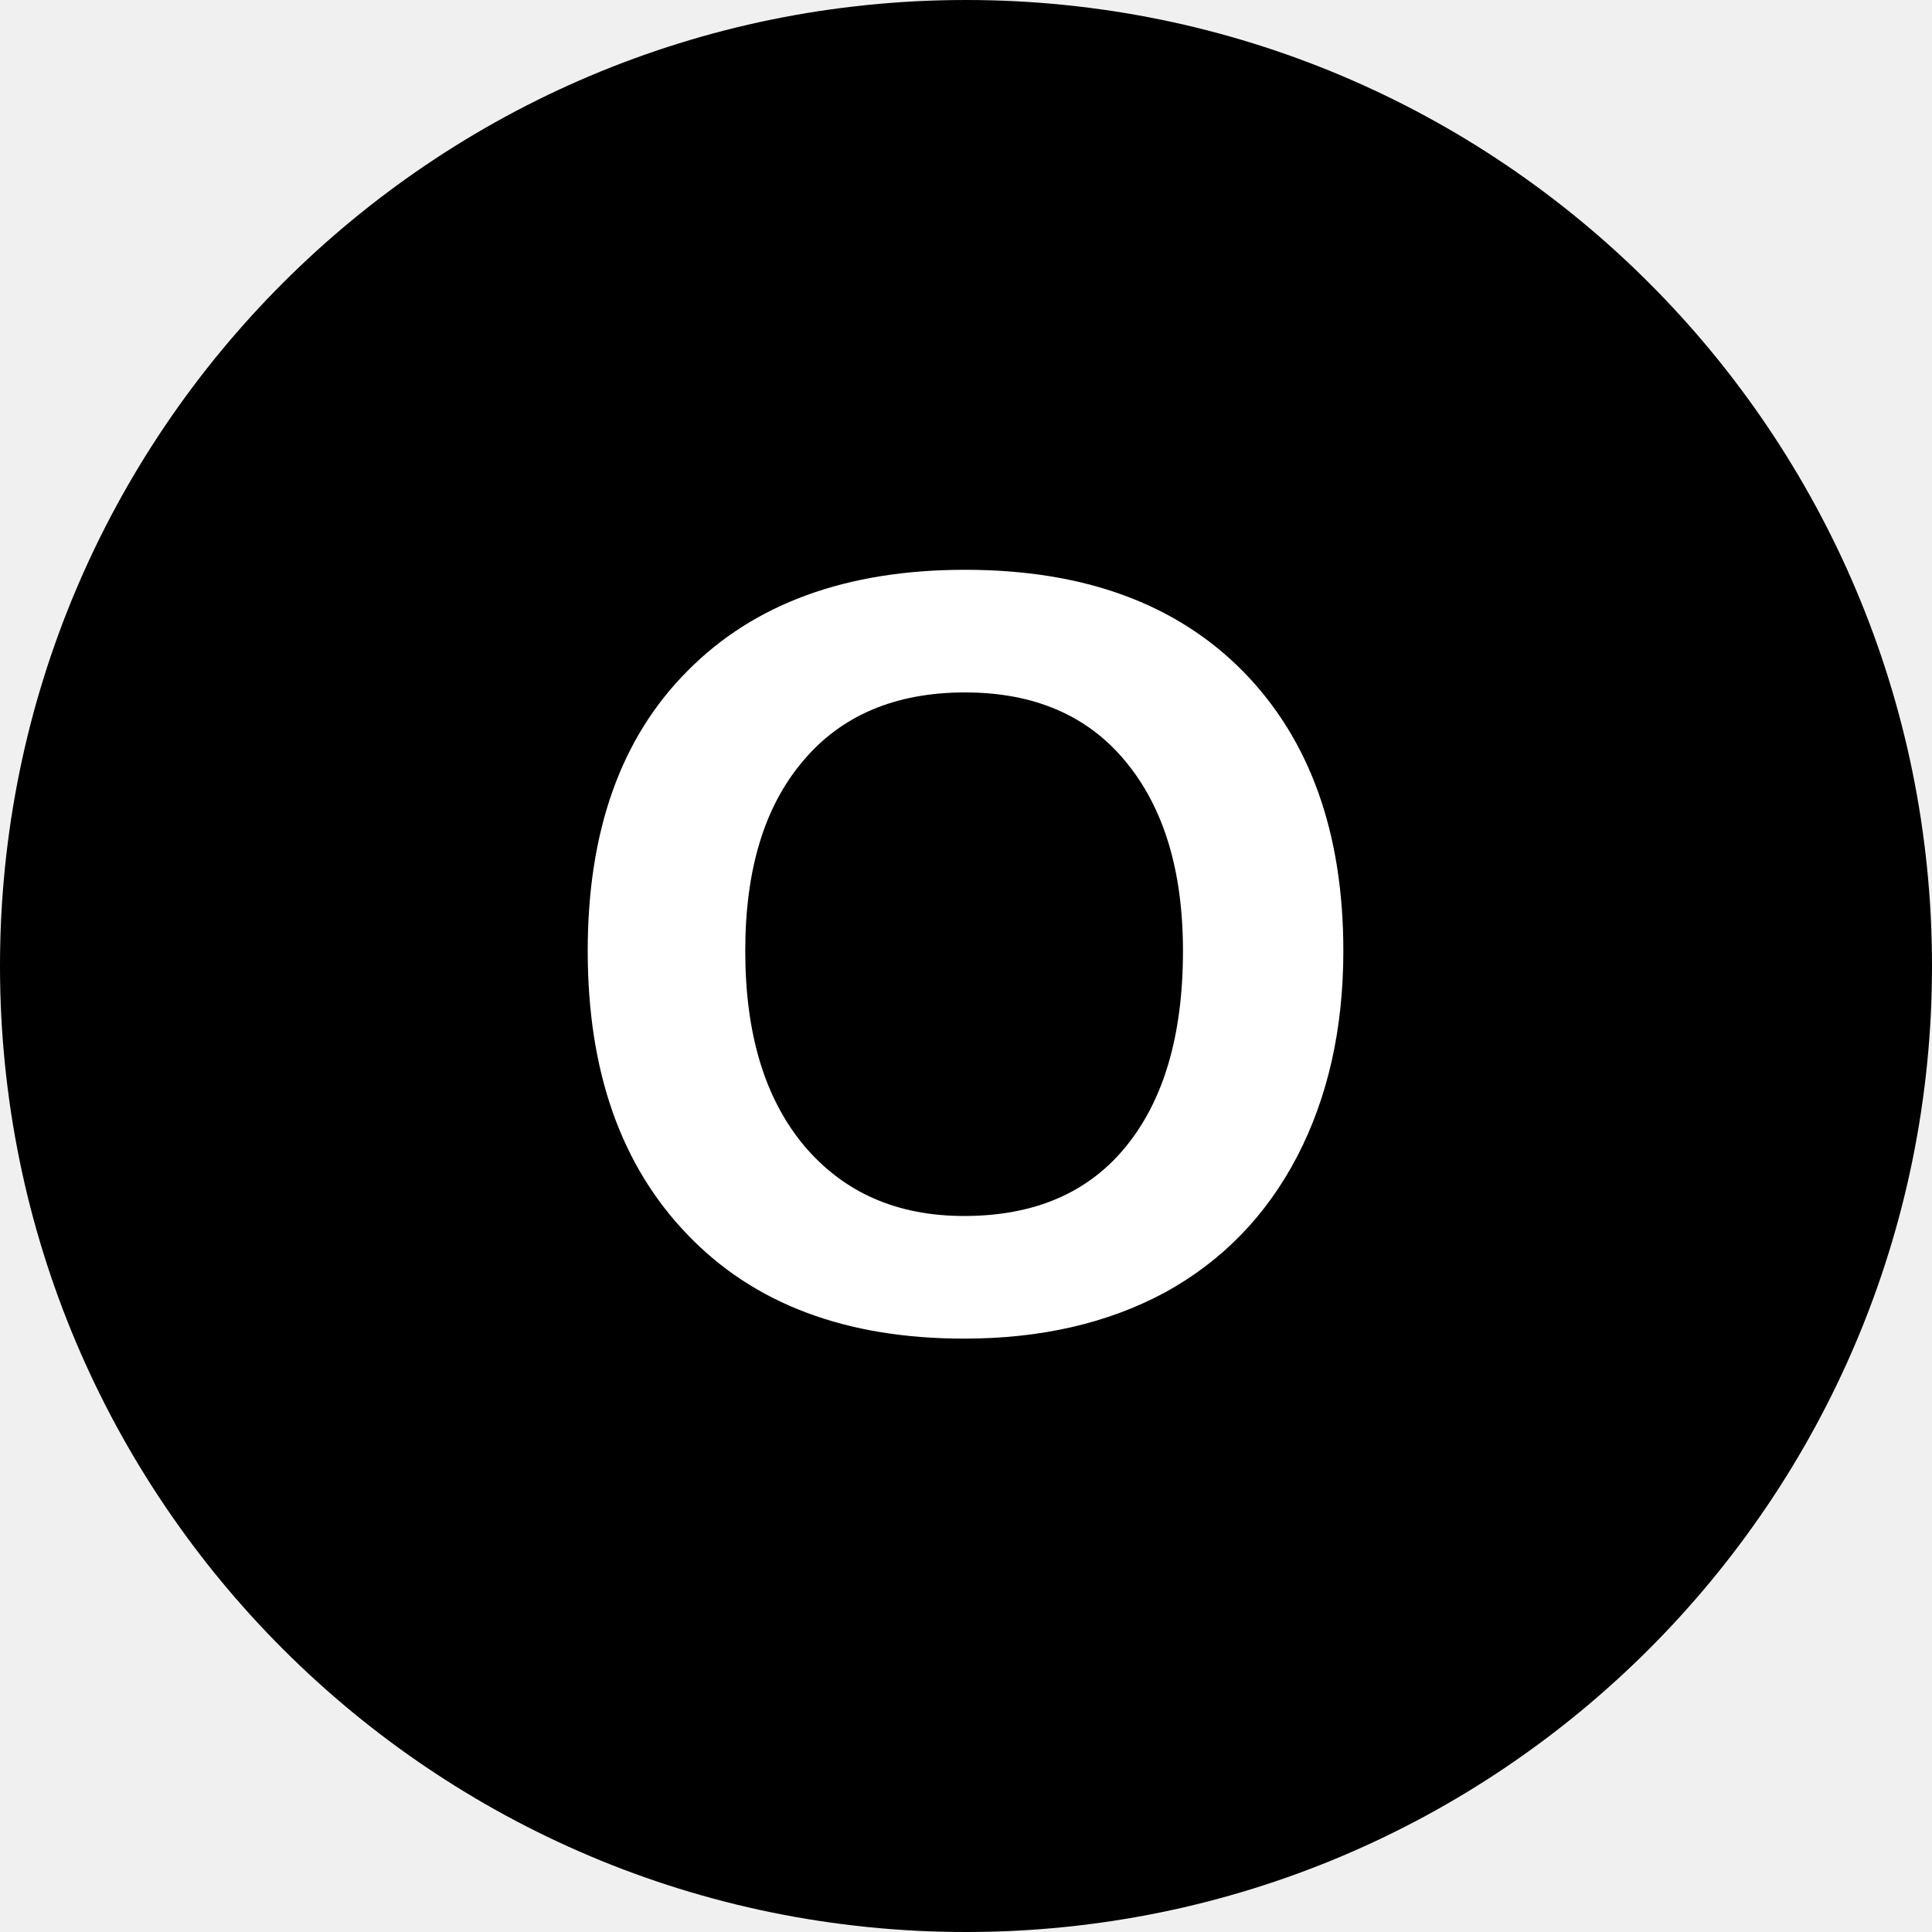
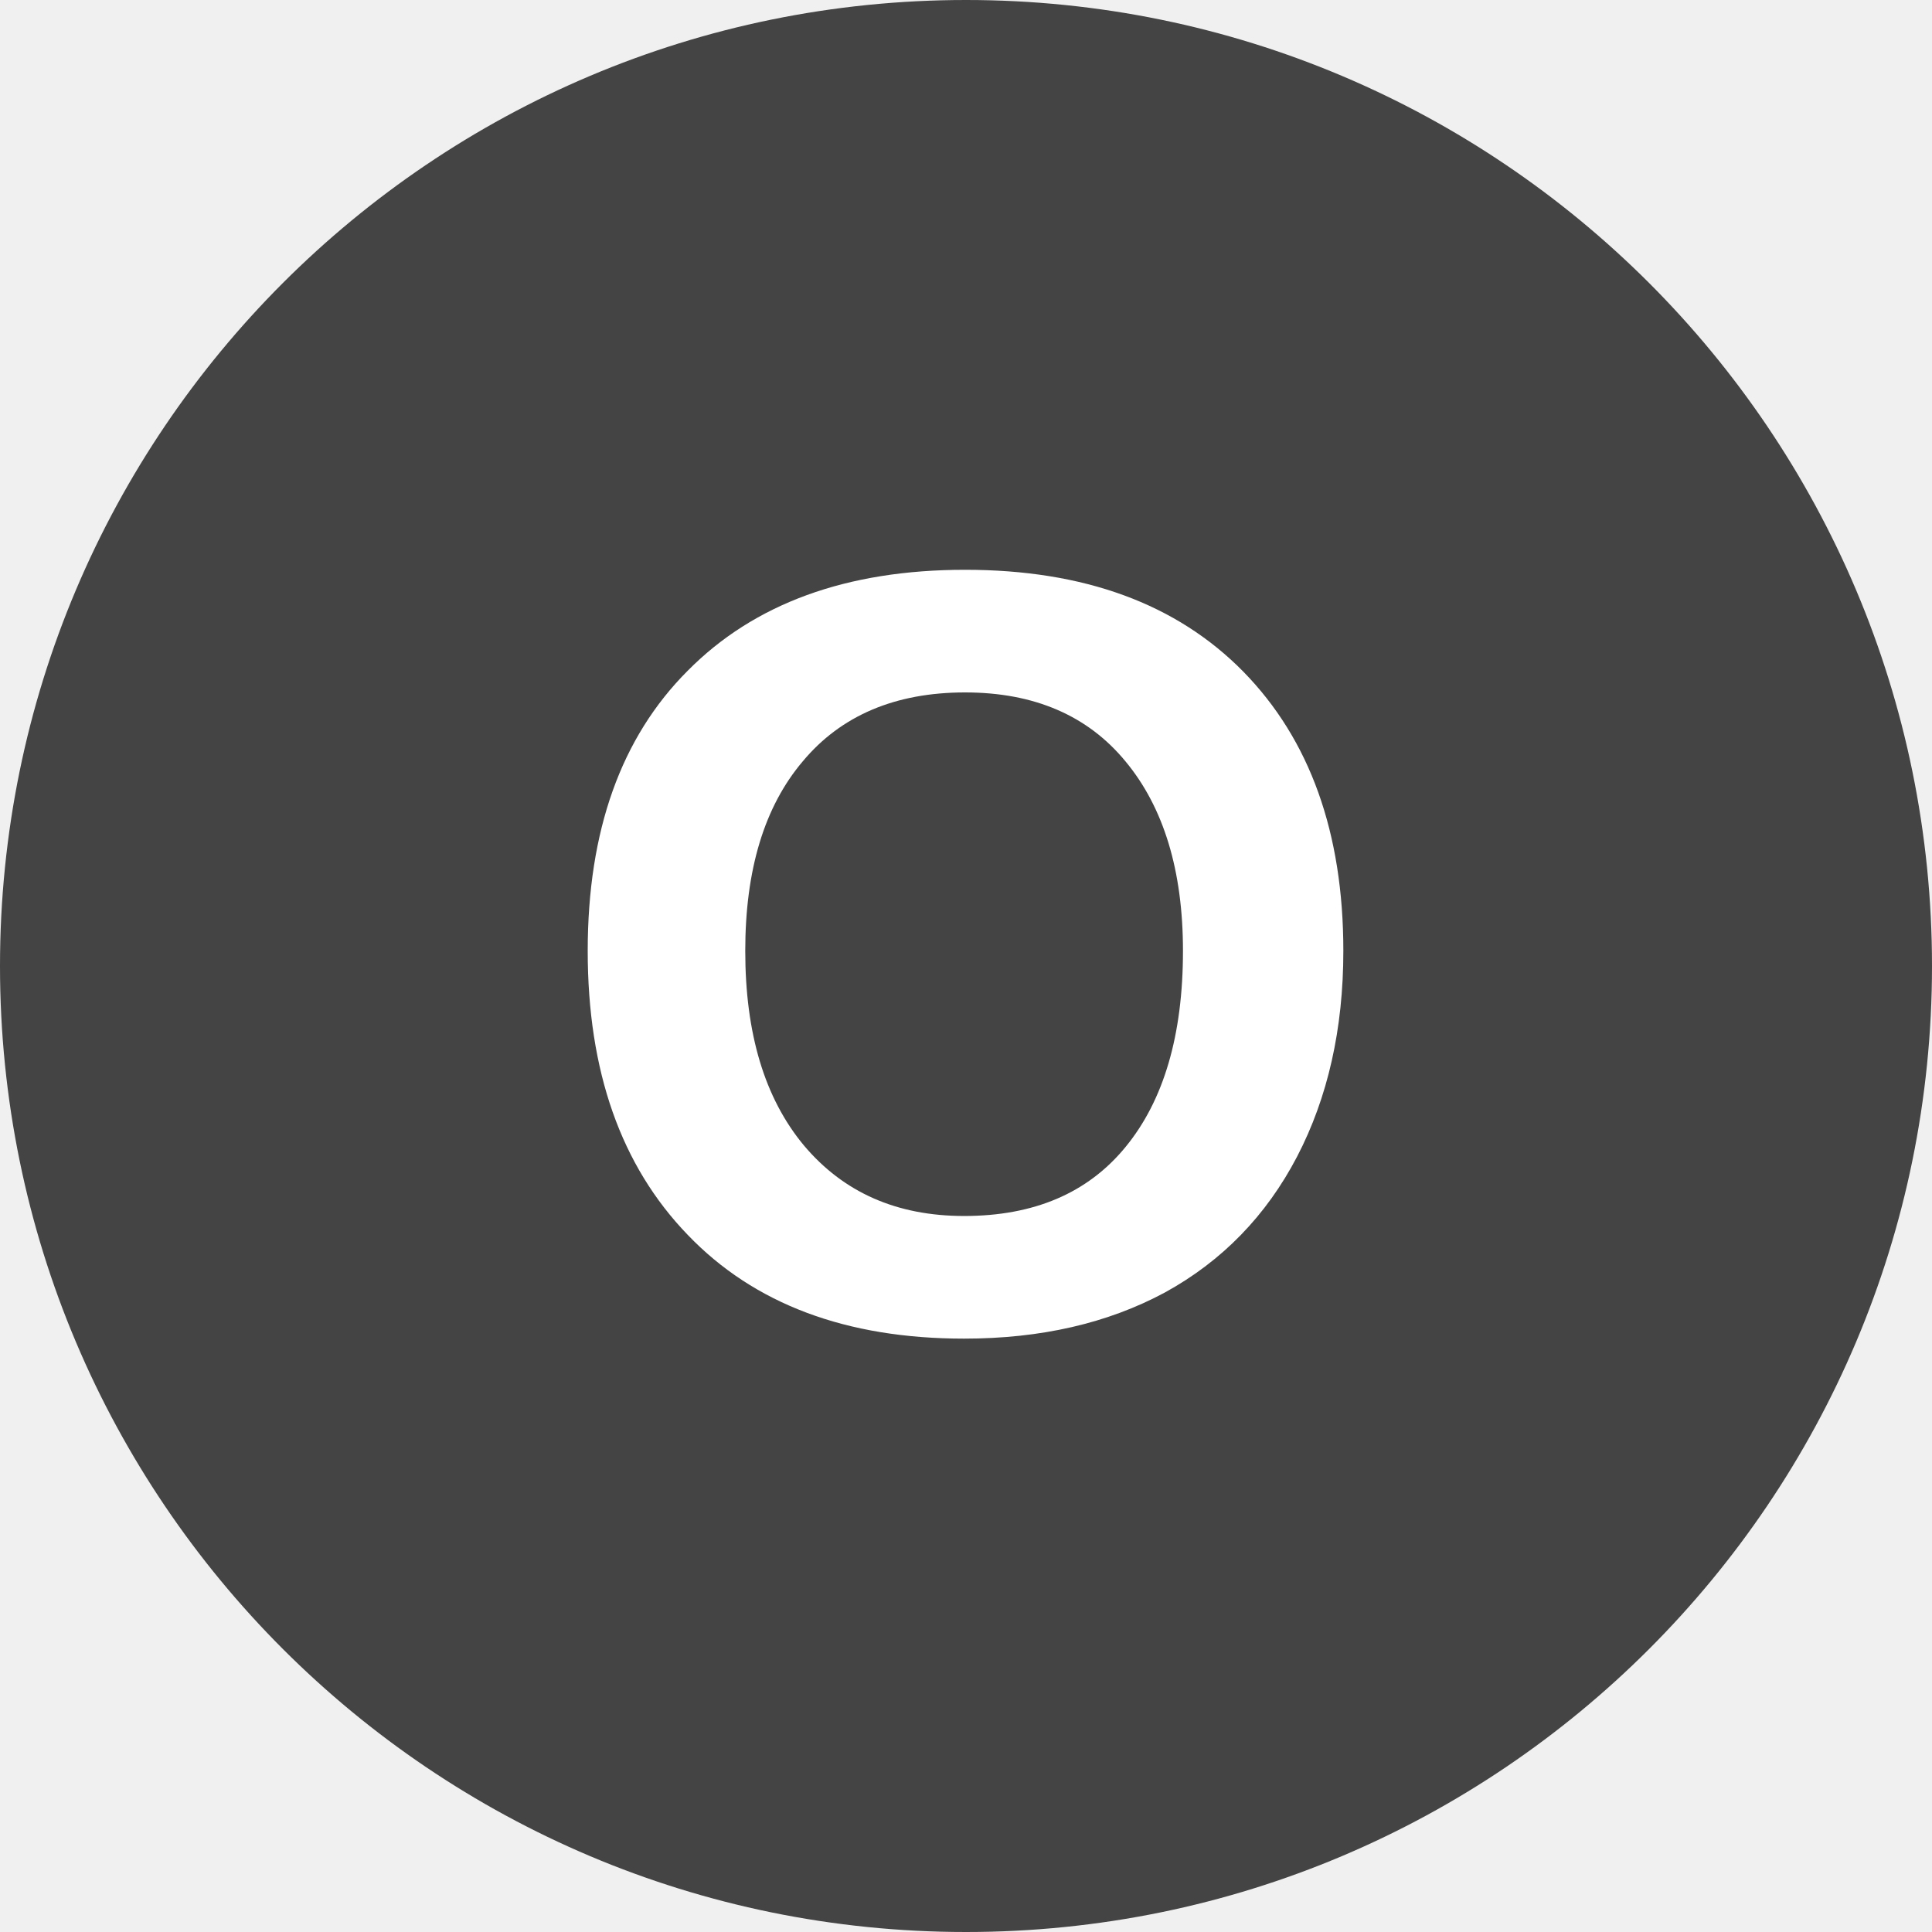
<svg xmlns="http://www.w3.org/2000/svg" width="32" height="32" viewBox="0 0 32 32">
-   <circle cx="16" cy="16" r="16" fill="#000000" />
-   <text x="16" y="22" text-anchor="middle" font-family="Arial,sans-serif" font-weight="bold" font-size="18" fill="#ffffff">O</text>
+   <circle cx="16" cy="16" r="16" fill="#444" />
+   <text x="16" y="22" text-anchor="middle" font-family="Arial,sans-serif" font-weight="bold" font-size="18" fill="#fff">O</text>
</svg>
